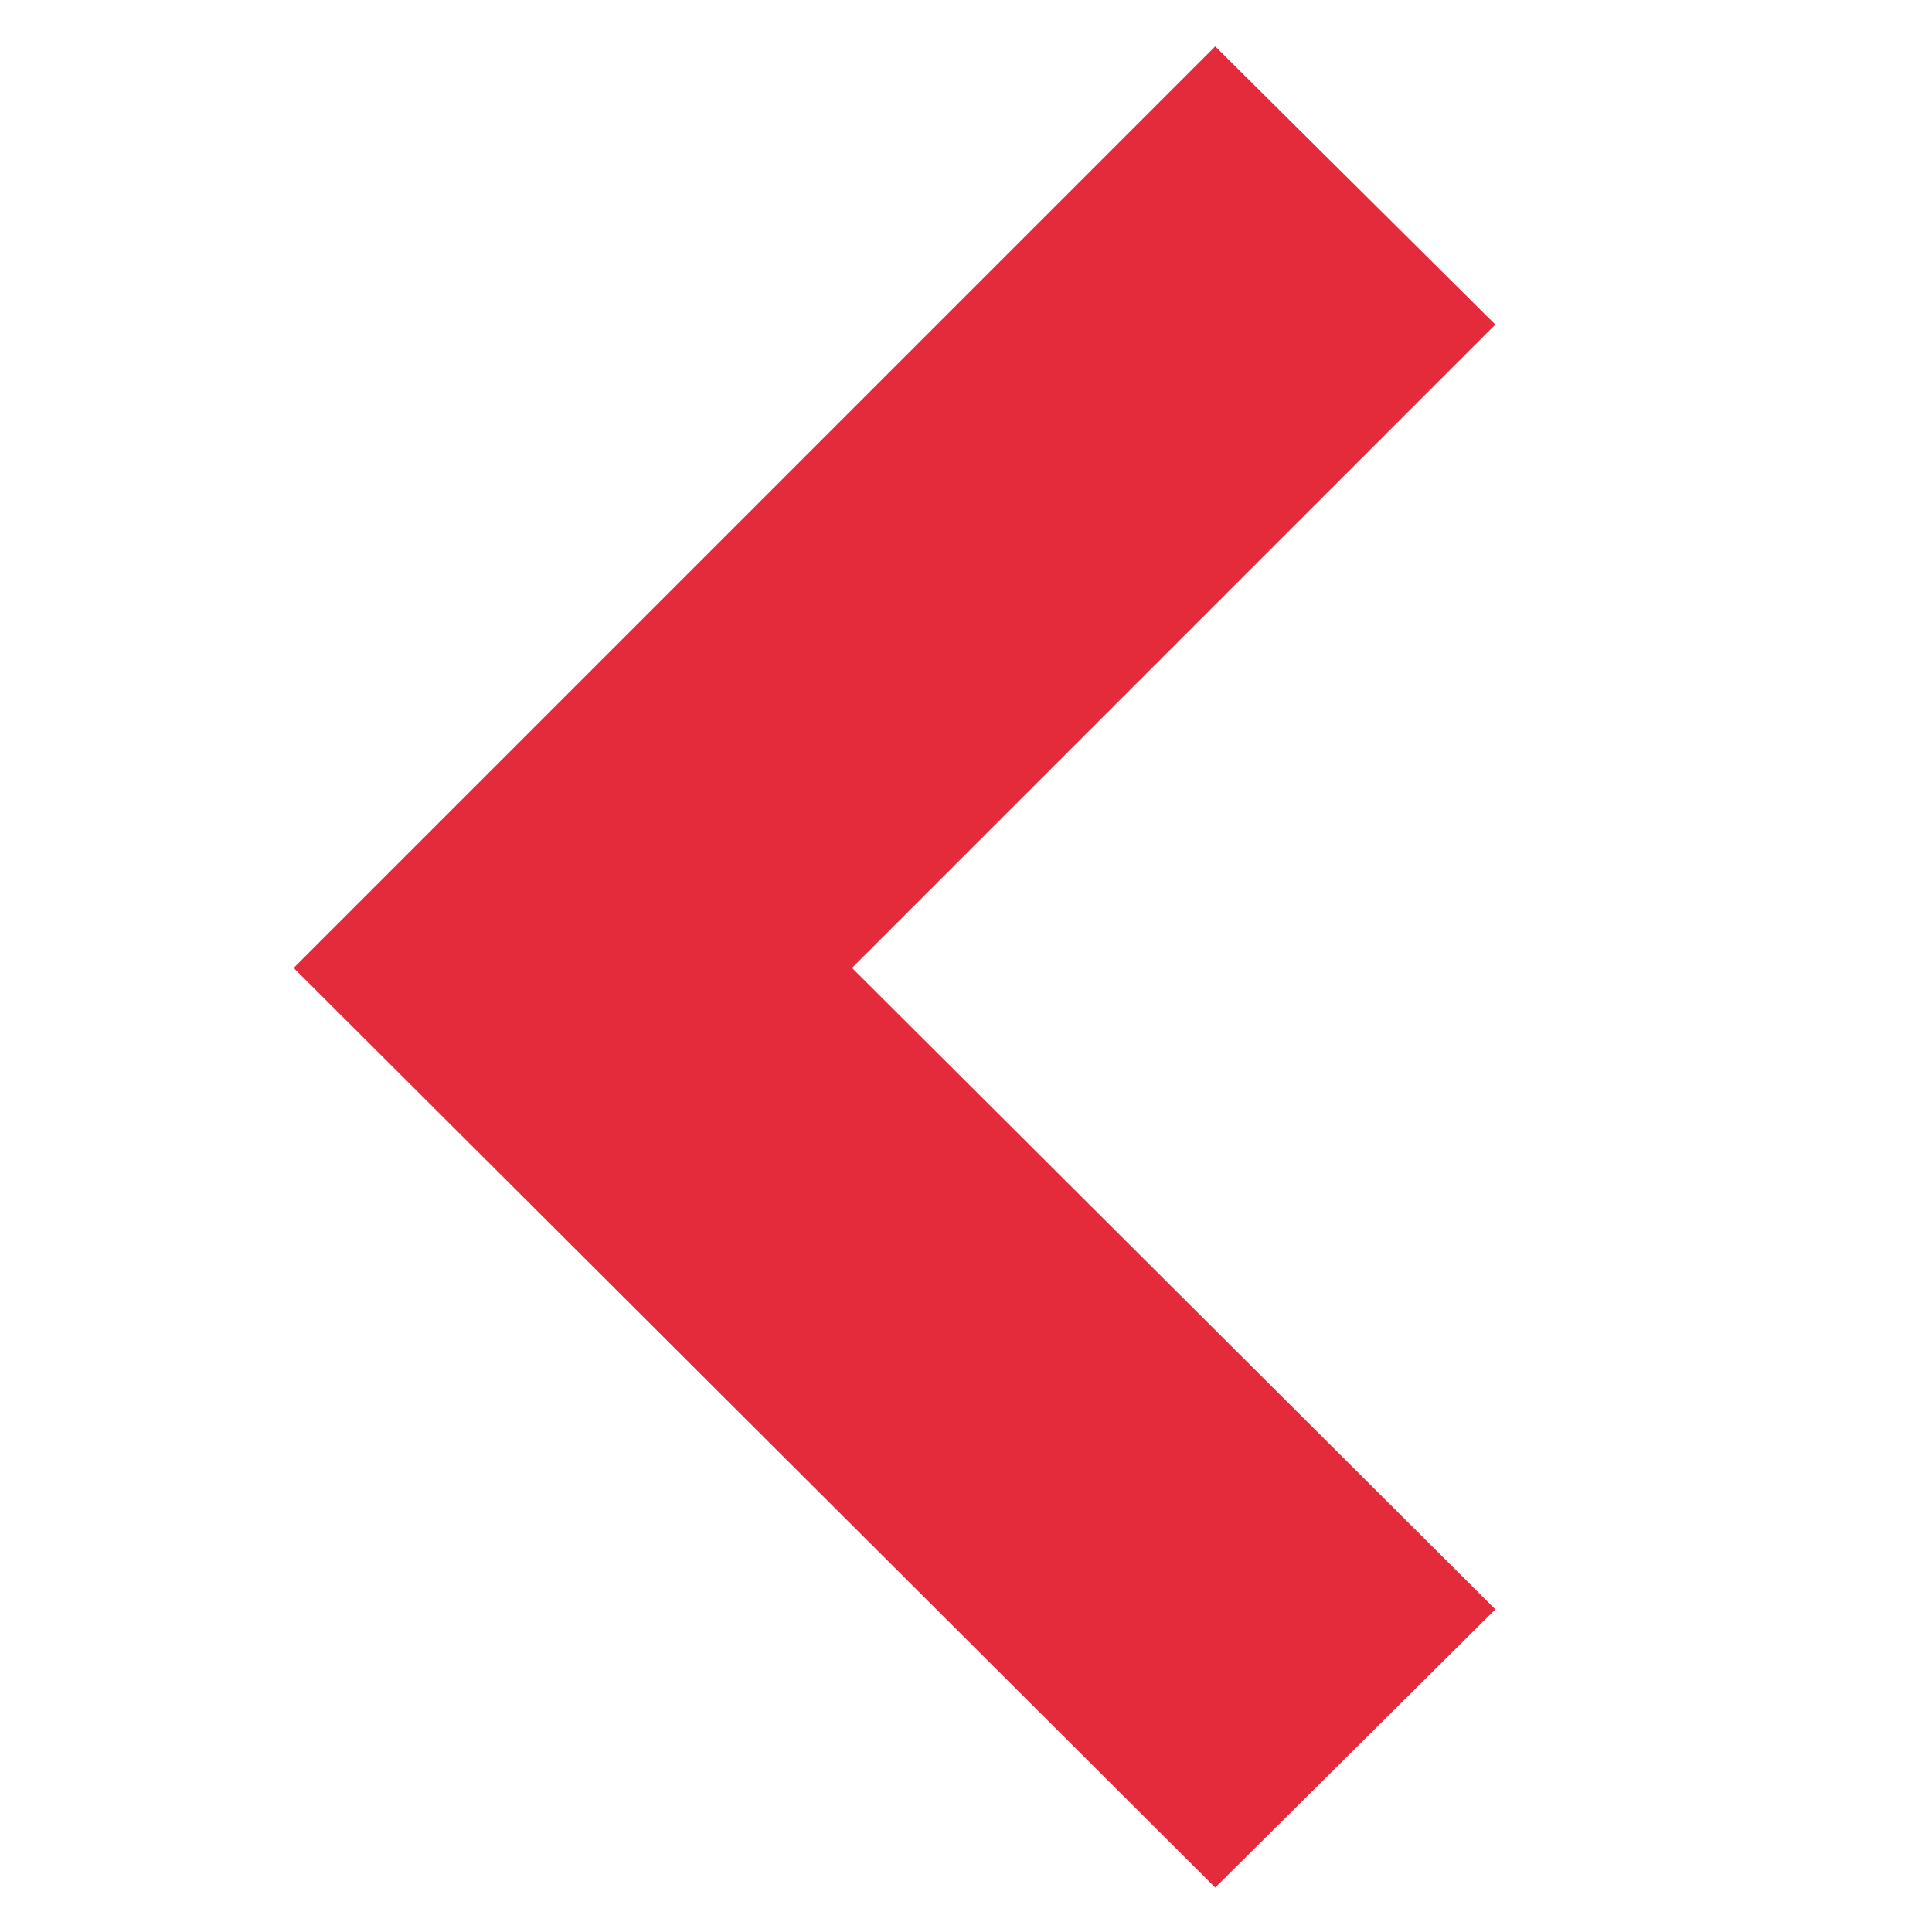
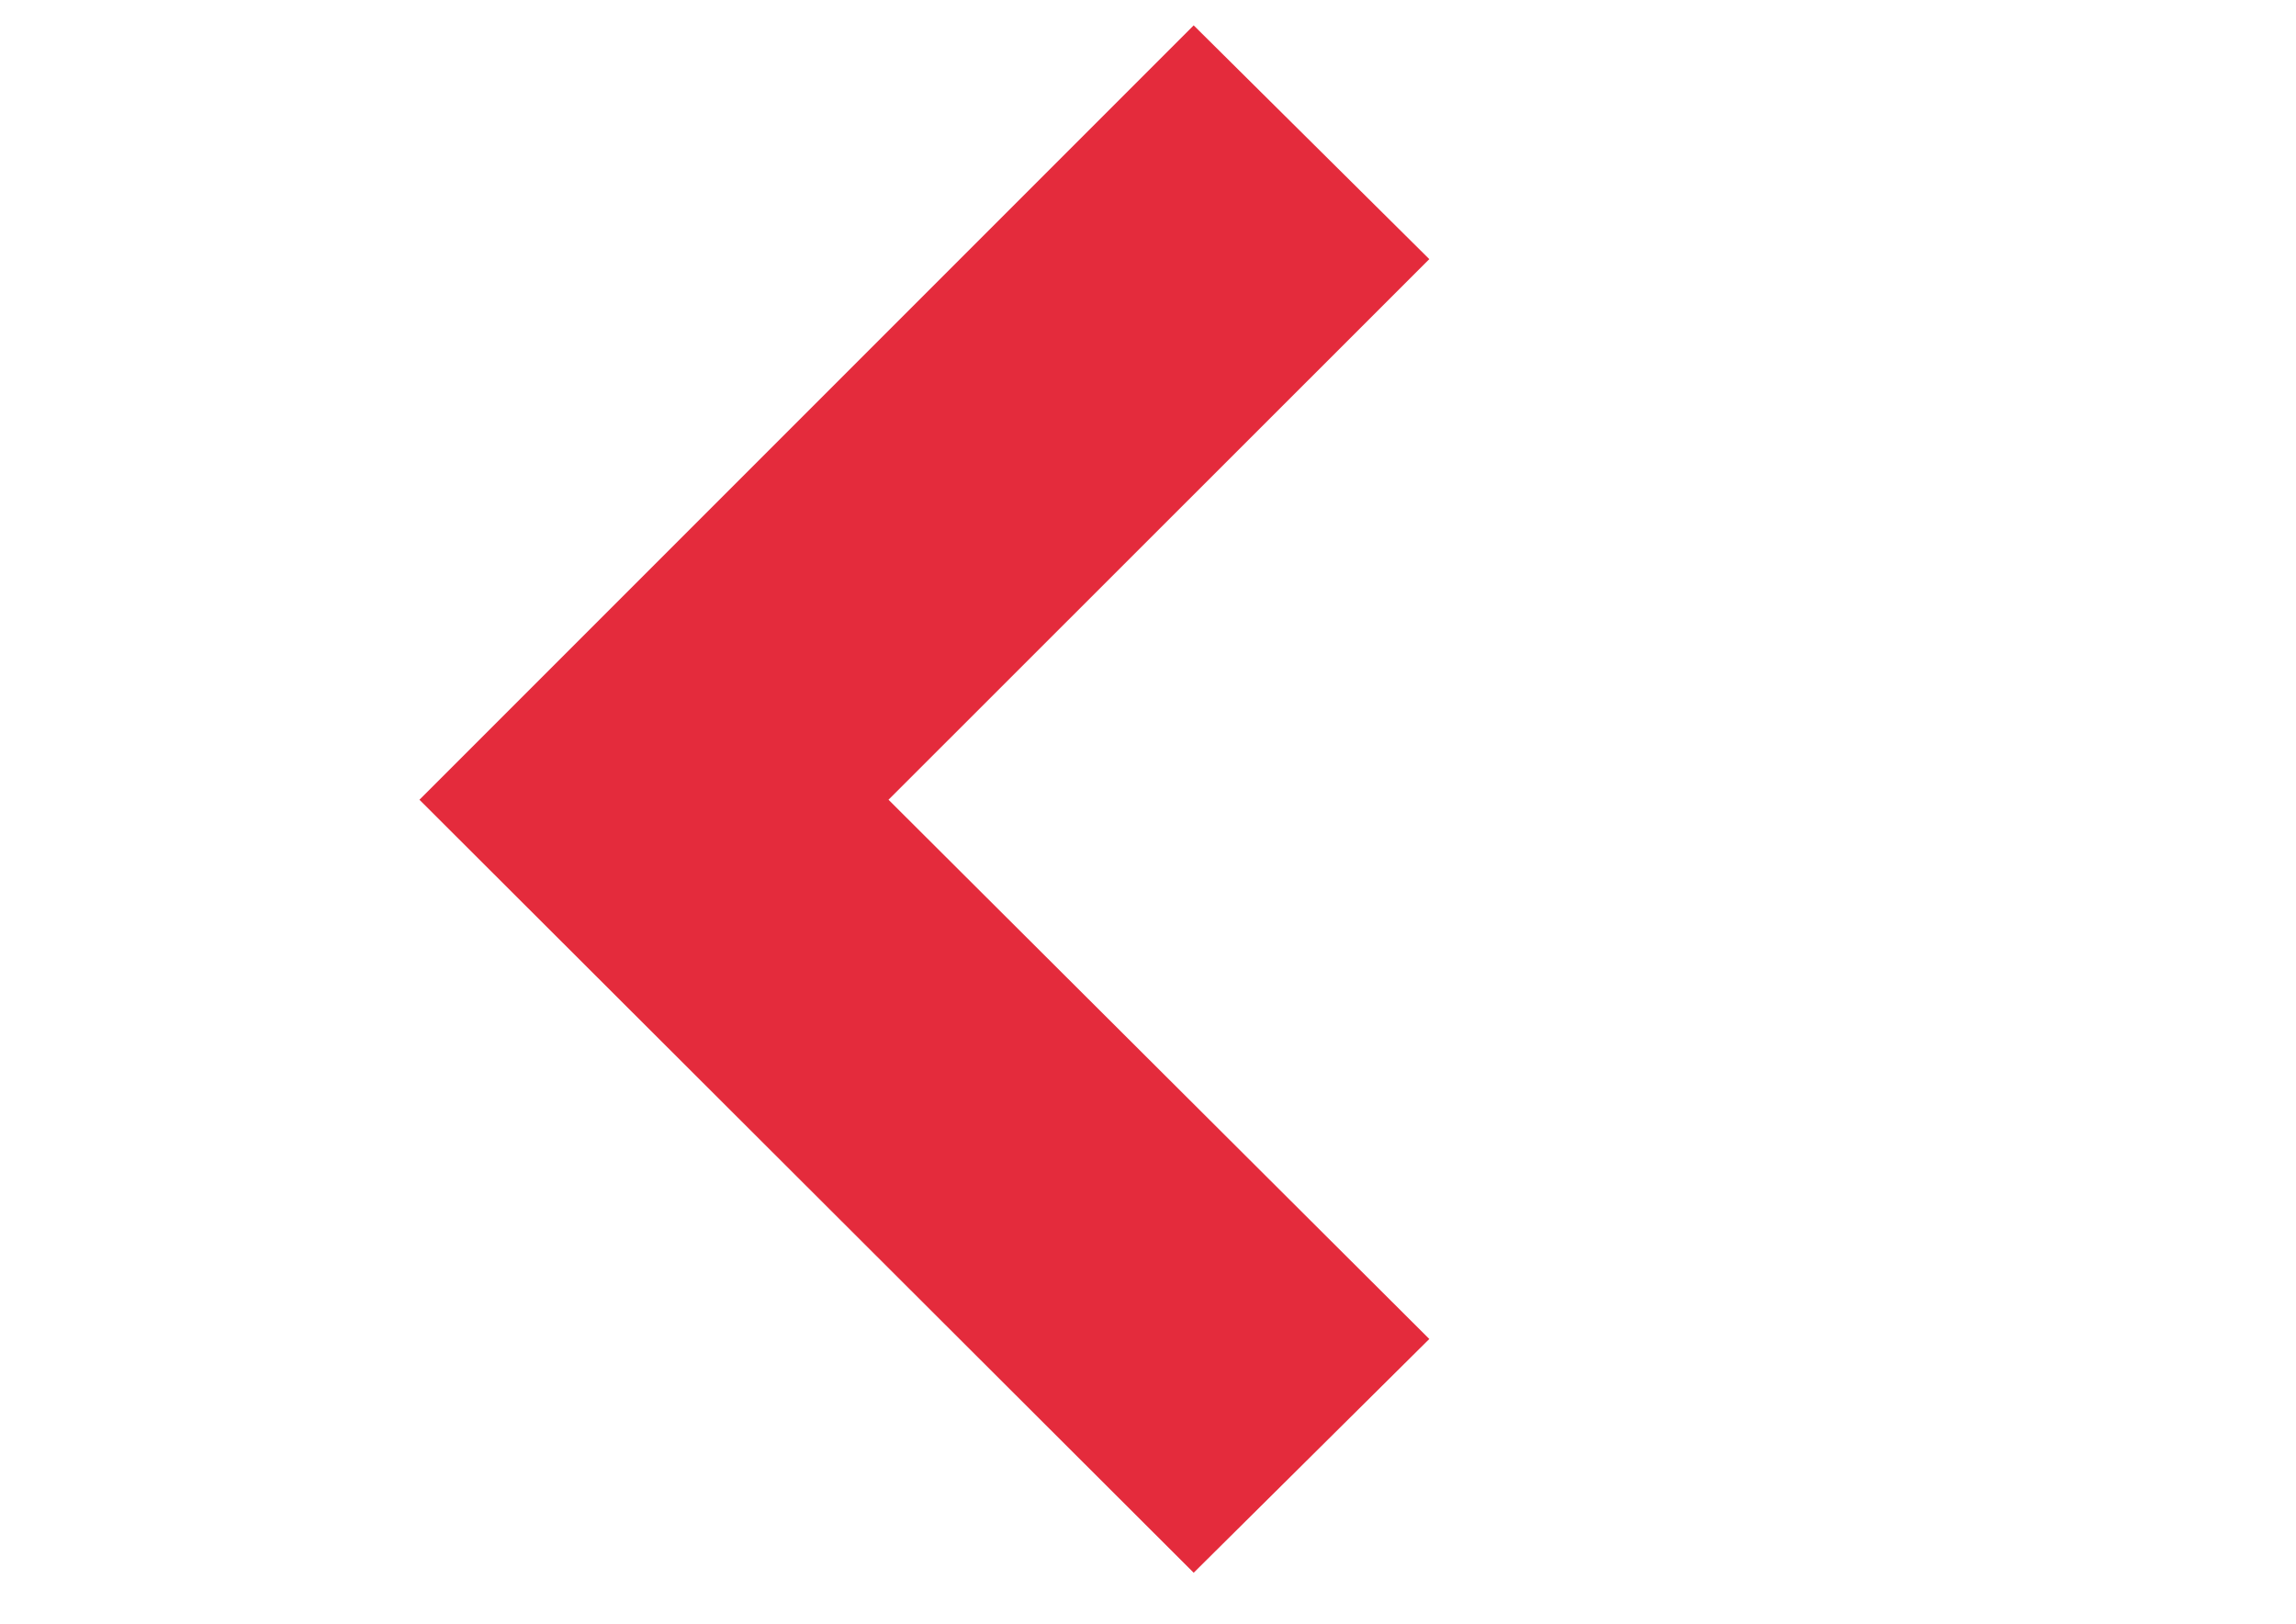
- <svg xmlns="http://www.w3.org/2000/svg" version="1.1" id="Your_Icon" x="0px" y="0px" viewBox="-449 451 100 100" enable-background="new -449 451 100 100" xml:space="preserve">
-   <polygon fill="#E42B3C" points="-419.3,486.6 -386.1,453.4 -371.6,467.8 -404.9,501.1 -371.6,534.3 -386.1,548.7 -433.8,501.1 " />
+ <svg xmlns="http://www.w3.org/2000/svg" version="1.1" id="Your_Icon" x="0px" y="0px" viewBox="0 0 841.9 595.3" enable-background="new 0 0 841.9 595.3" xml:space="preserve">
+   <polygon fill="#E42B3C" points="240.1,206.9 437.7,9.3 524.1,95 325.8,293.2 524.1,490.9 437.7,576.6 153.8,293.2 " />
</svg>
